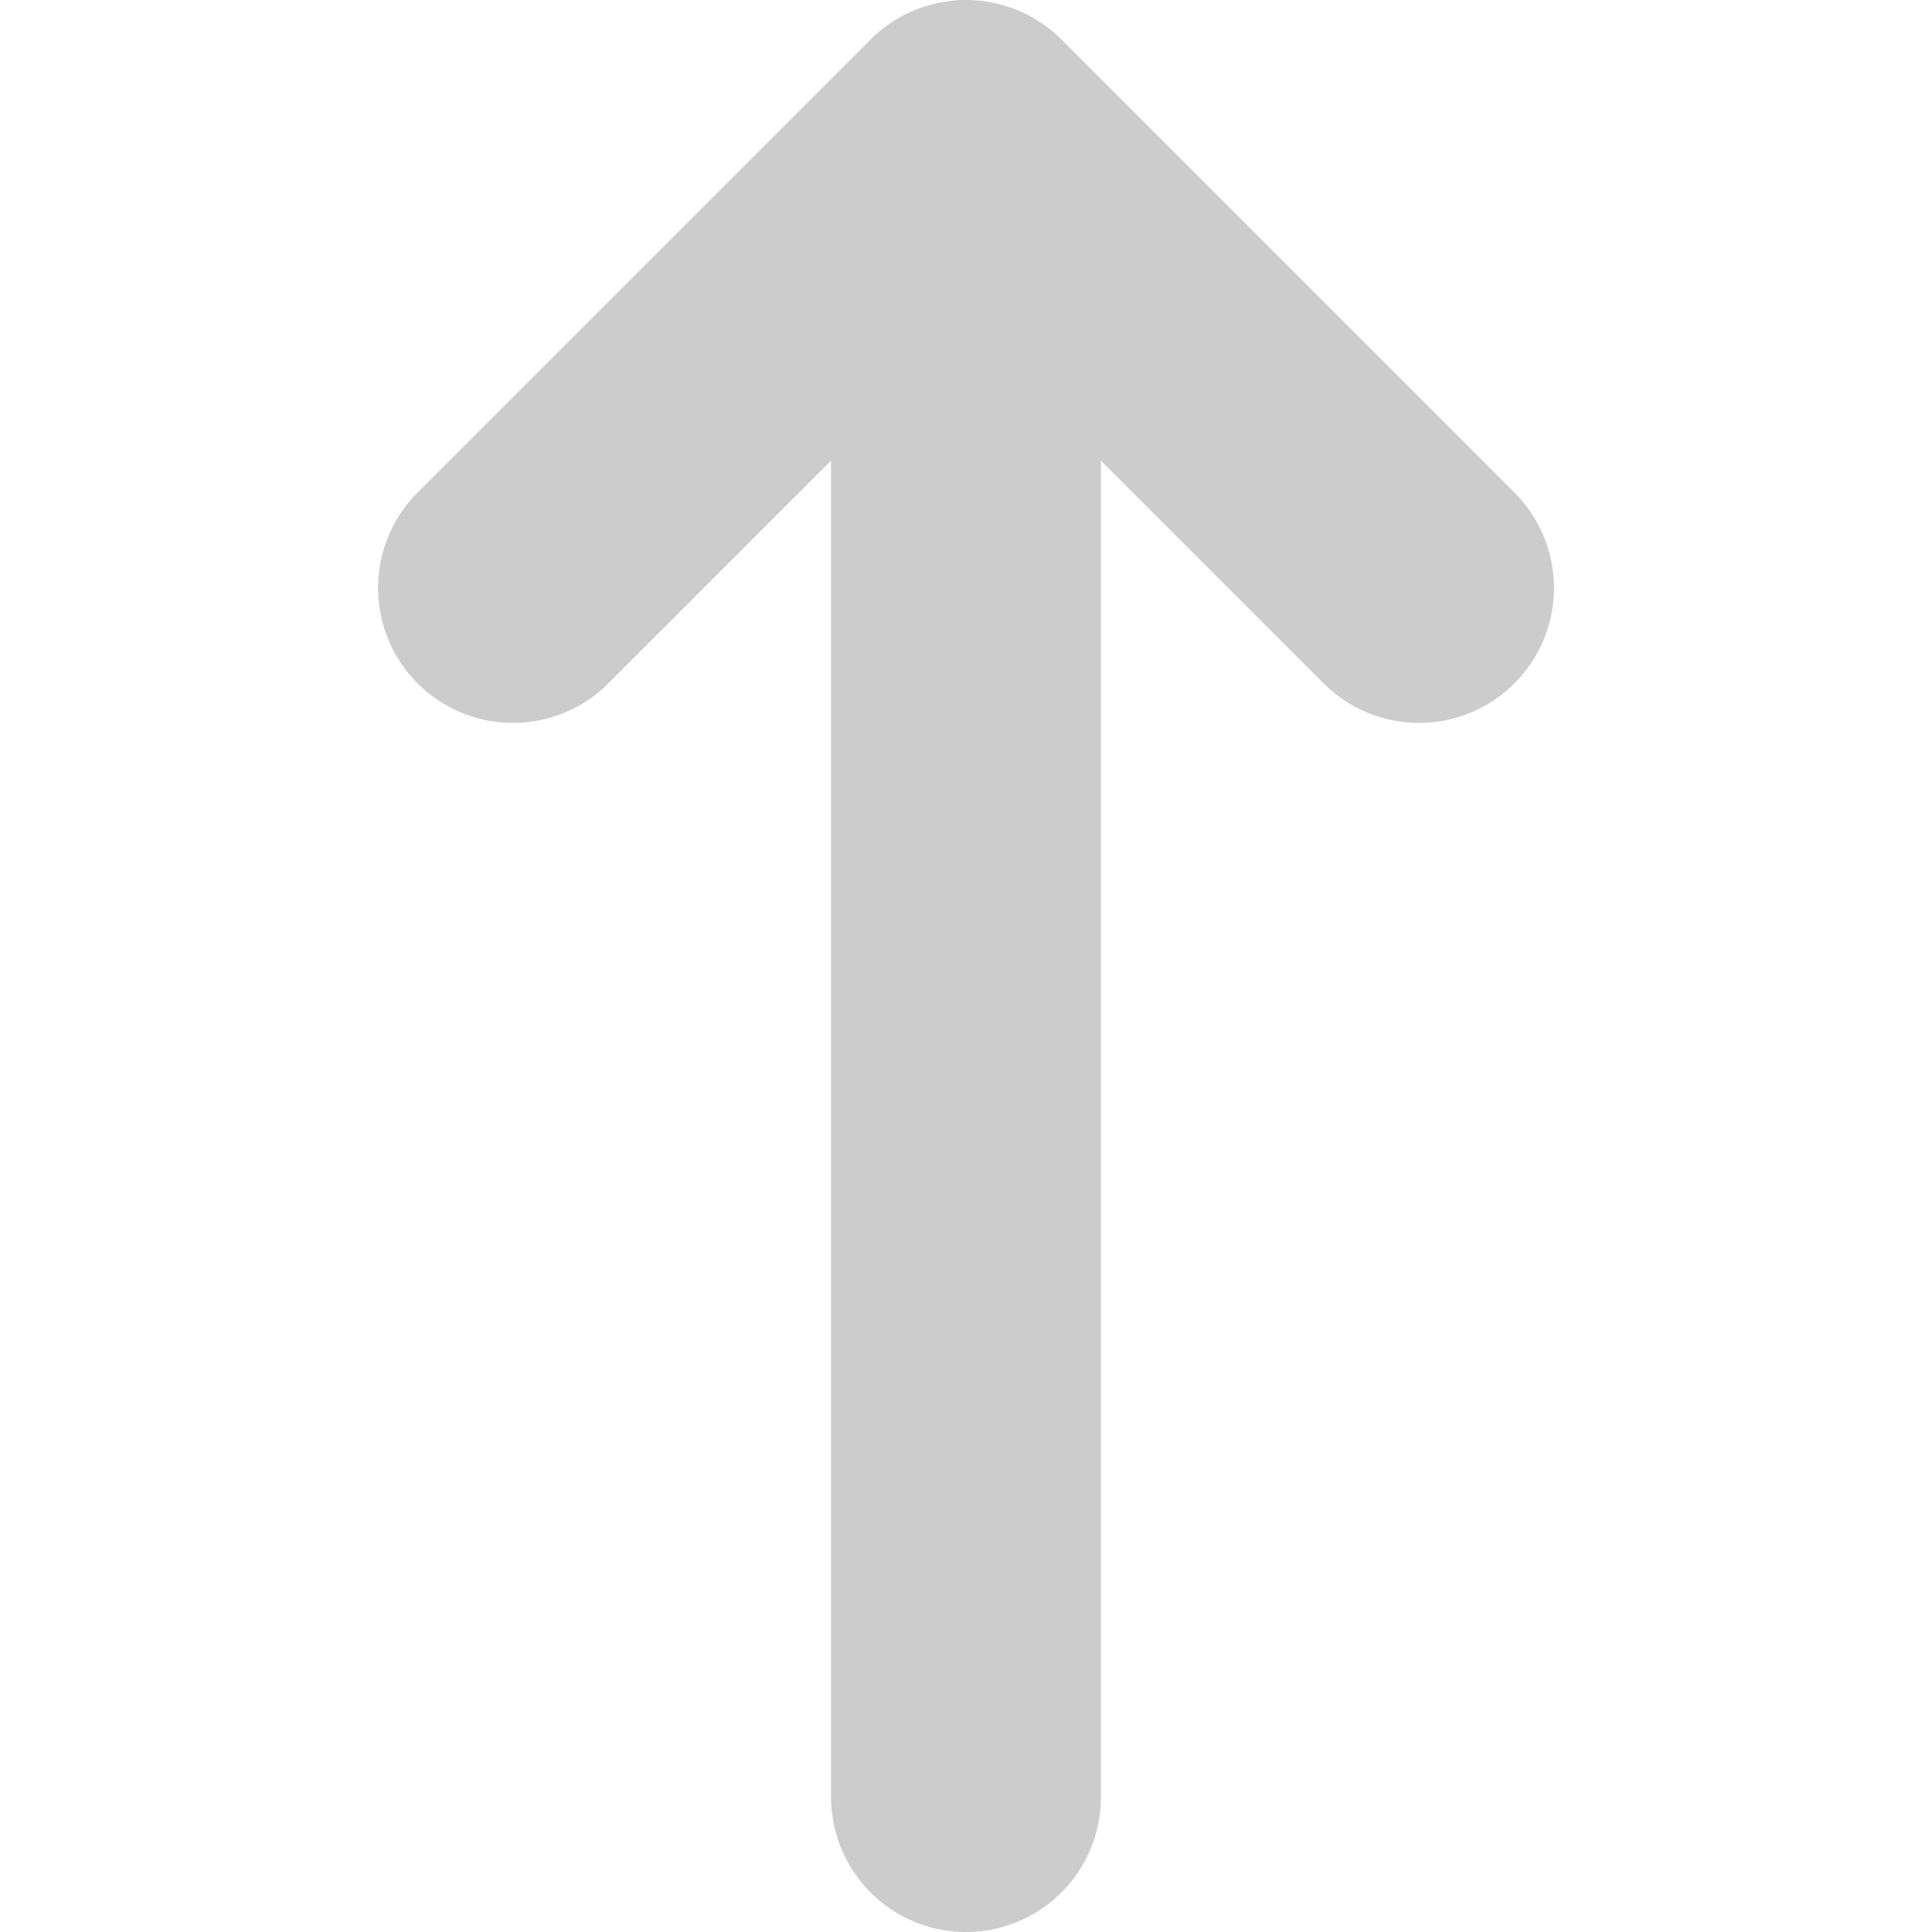
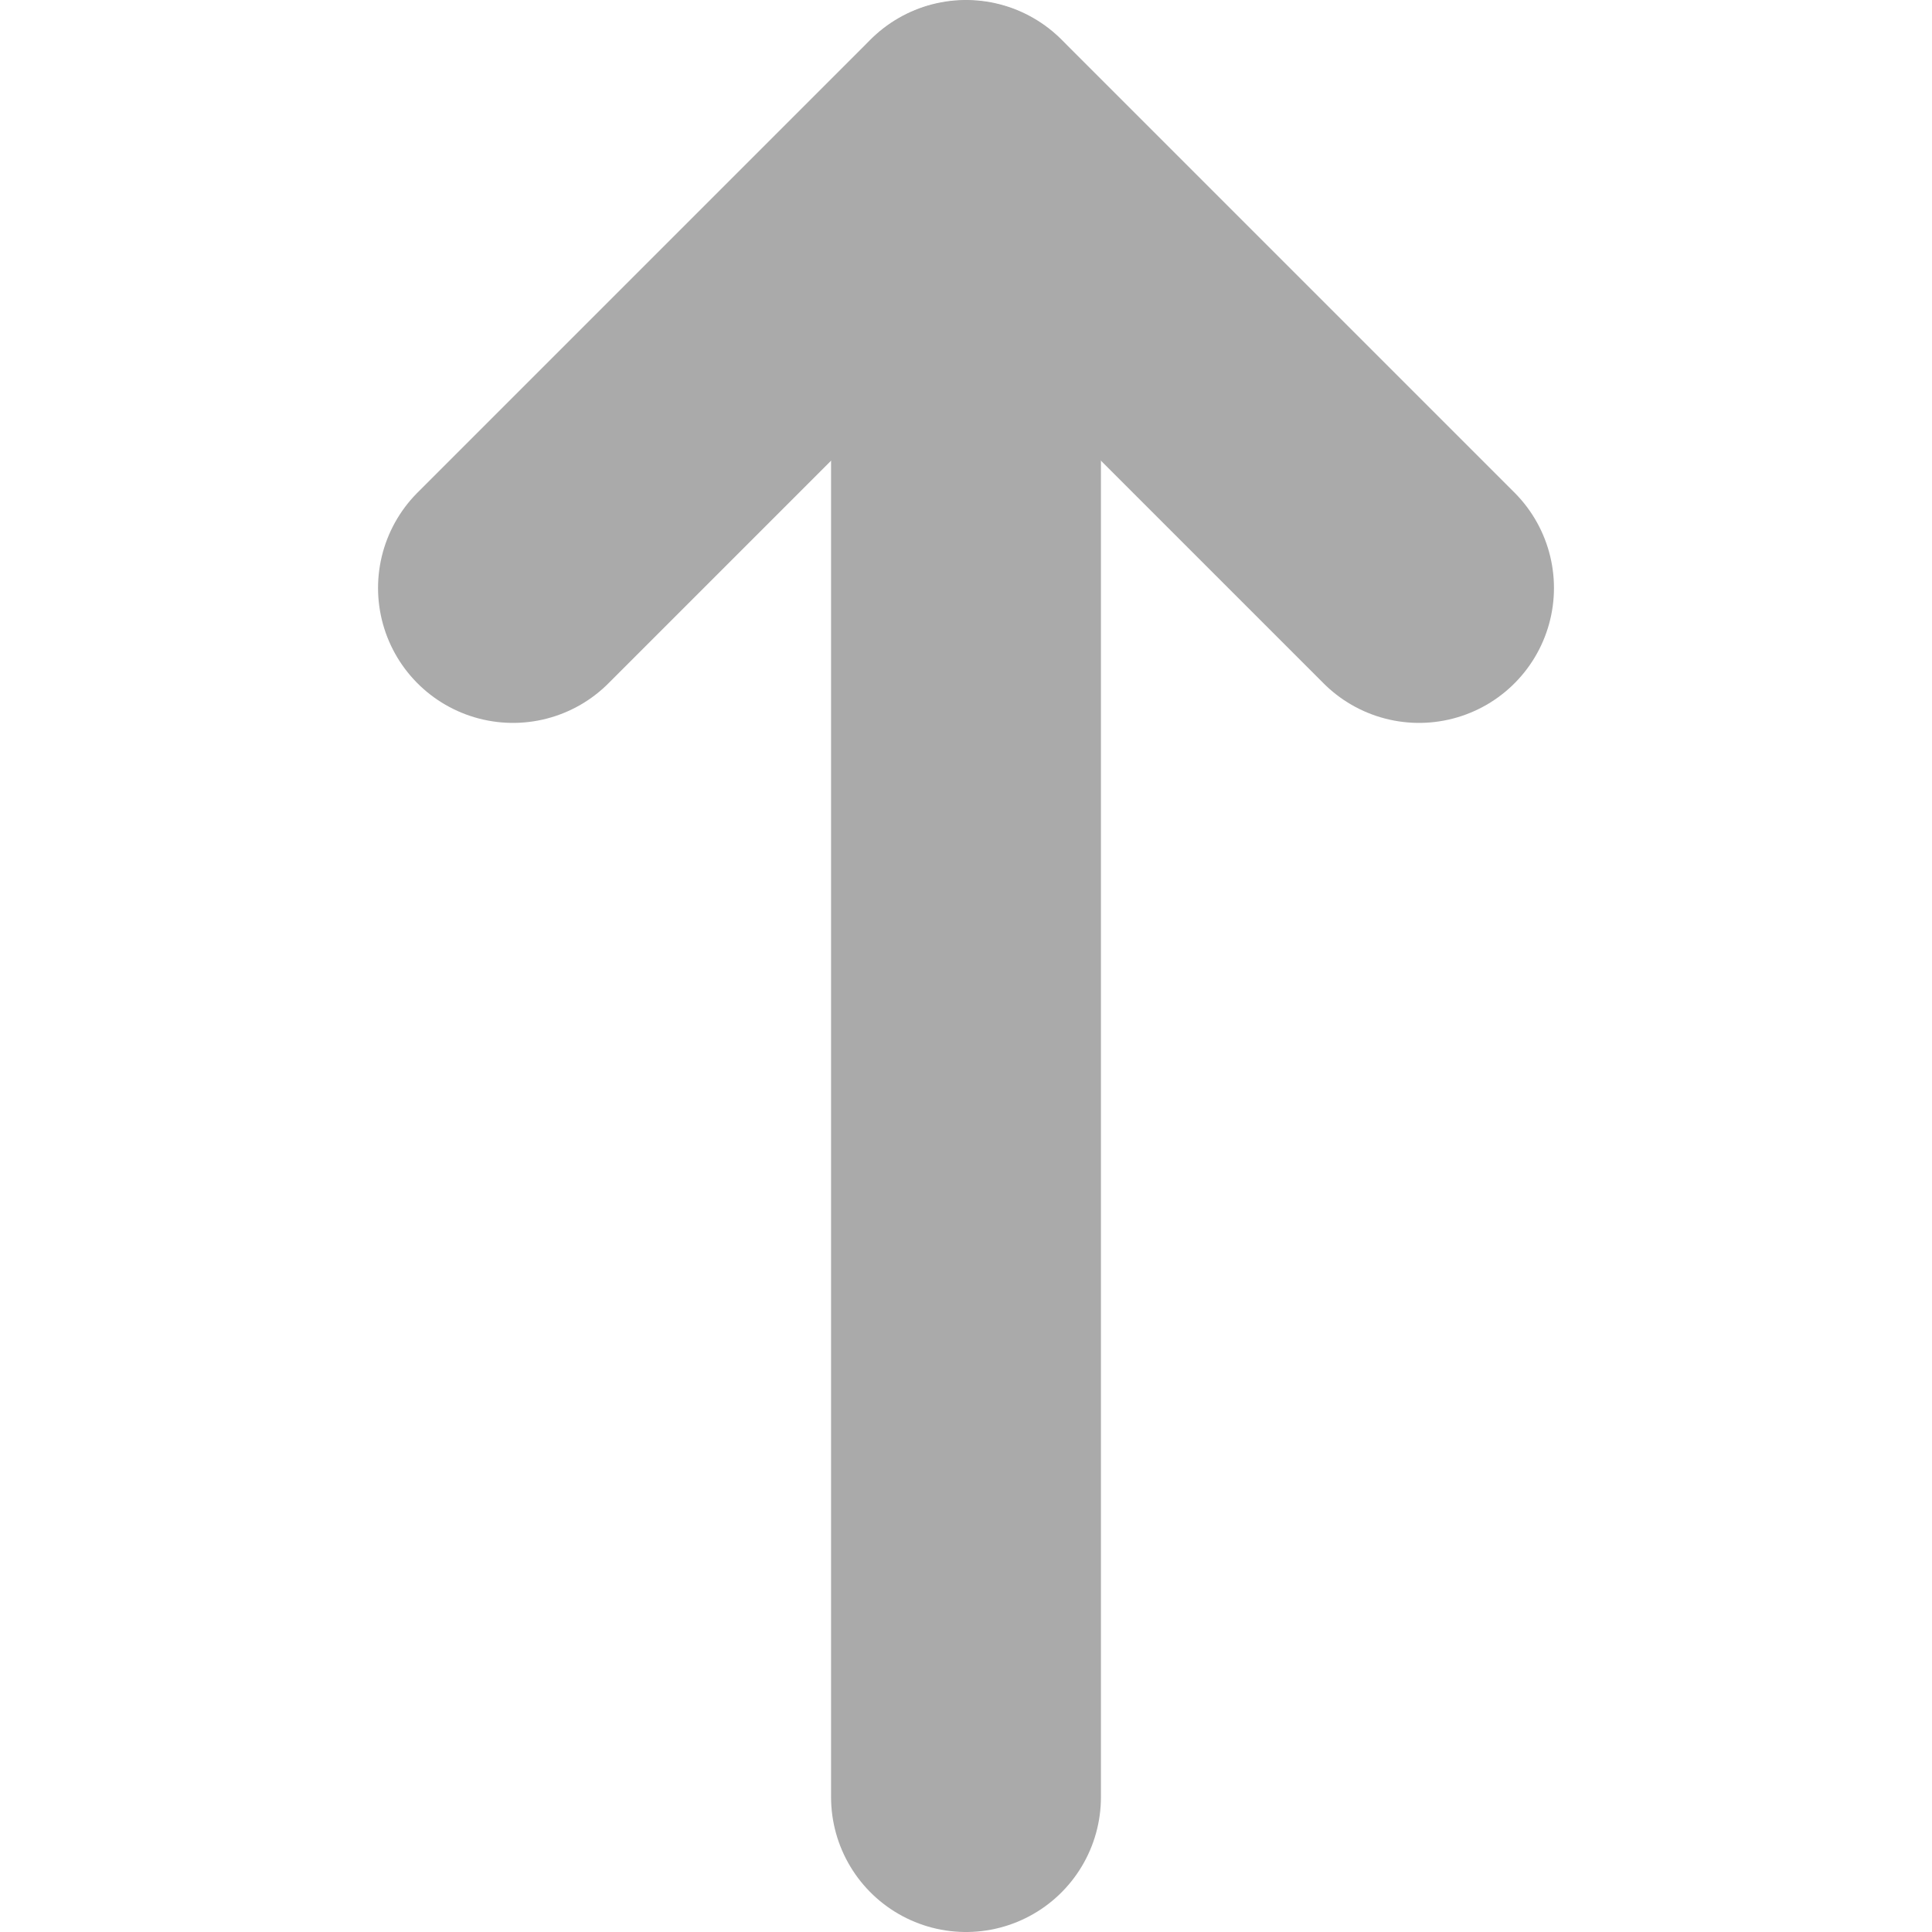
<svg xmlns="http://www.w3.org/2000/svg" id="Layer_7" data-name="Layer 7" viewBox="0 0 26.58 43.67" width="36px" height="36px">
  <defs>
-     <style>.cls-1,.cls-2{fill:none;stroke:#ccc;stroke-linecap:round;stroke-width:6.1px;}.cls-1{stroke-miterlimit:10;}.cls-2{stroke-linejoin:round;}</style>
+     <style>.cls-1,.cls-2{fill:none;stroke:#aaa;stroke-linecap:round;stroke-width:6.1px;}.cls-1{stroke-miterlimit:10;}.cls-2{stroke-linejoin:round;}</style>
  </defs>
  <line class="cls-1" x1="13.29" y1="40.62" x2="13.29" y2="3.06" />
  <polyline class="cls-2" points="3.05 13.29 13.29 3.05 23.53 13.29" />
</svg>
